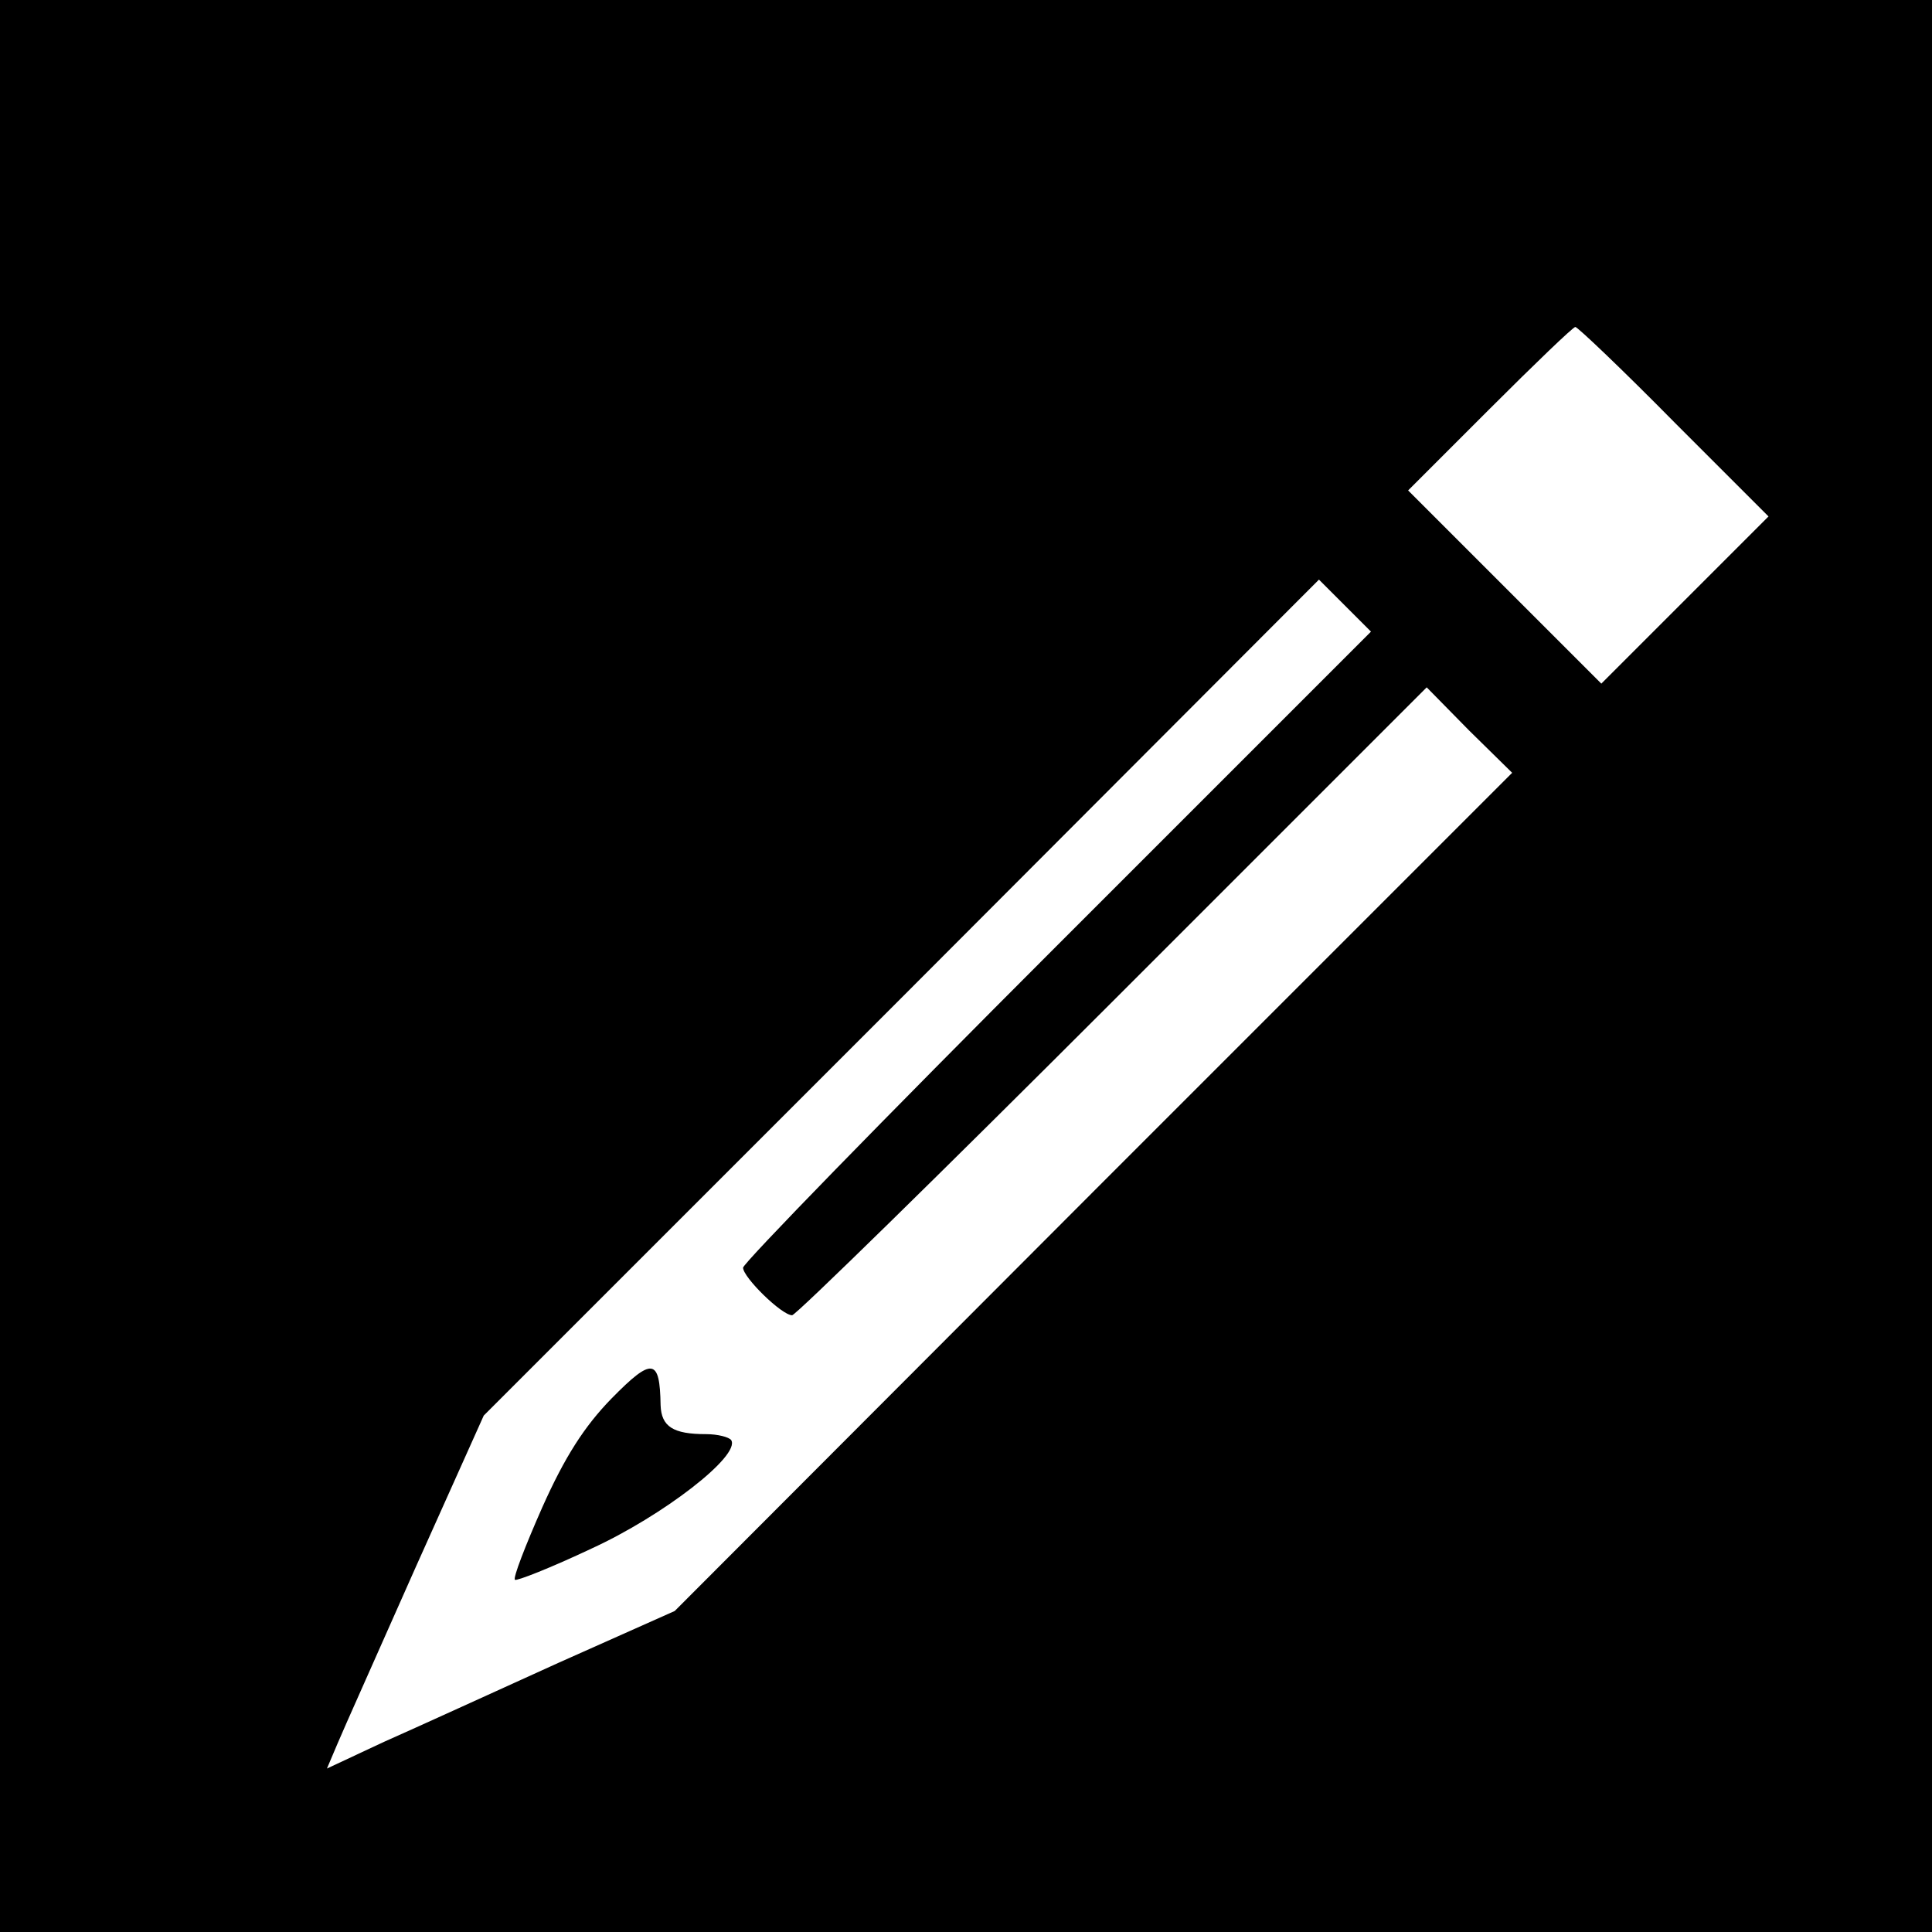
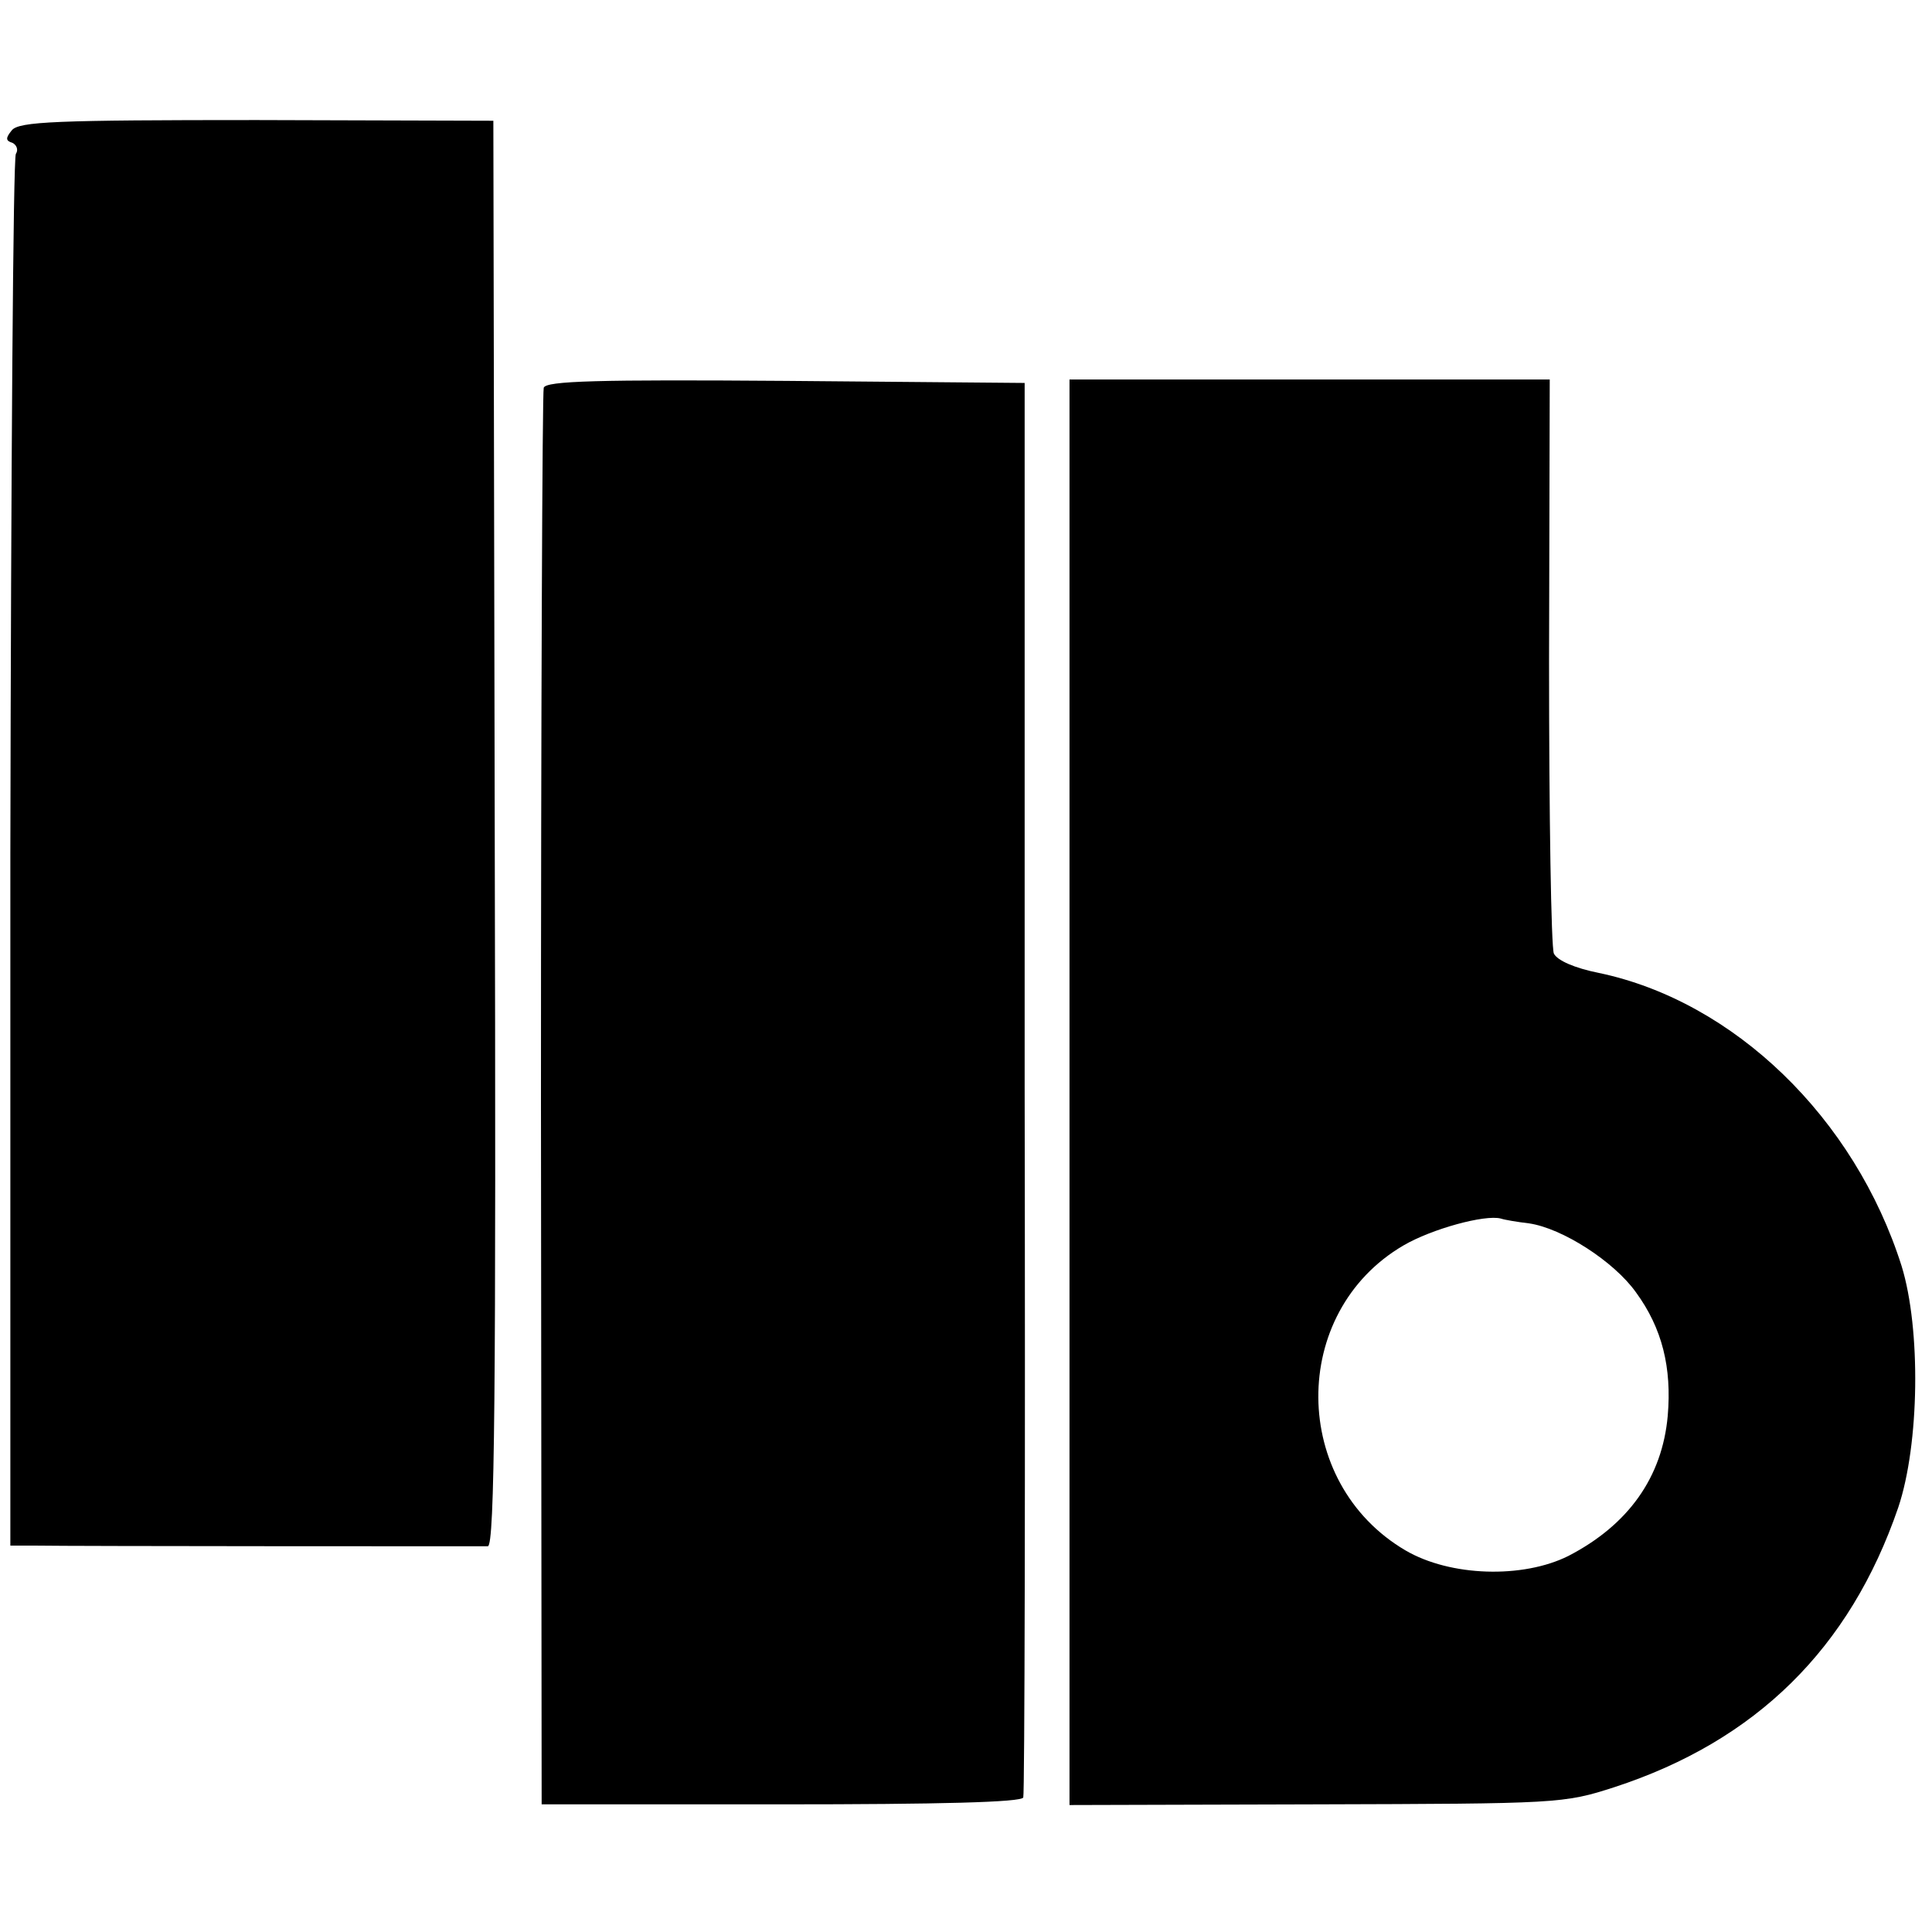
- <svg xmlns="http://www.w3.org/2000/svg" version="1.0" width="260pt" height="260pt" viewBox="0 0 260 260" preserveAspectRatio="xMidYMid meet">
-   <g transform="translate(0,260) scale(0.1,-0.1)" fill="#000000" stroke="none">
-     <path d="M0 1300 l0 -1300 1300 0 1300 0 0 1300 0 1300 -1300 0 -1300 0 0 -1300z m2253 732 l127 -127 -113 -113 -112 -112 -130 130 -130 130 110 110 c60 60 112 110 115 110 3 0 63 -57 133 -128z m-831 -705 c-232 -232 -422 -427 -422 -433 0 -13 52 -64 66 -64 5 0 199 190 431 422 l423 423 57 -58 58 -57 -564 -564 -563 -564 -157 -70 c-86 -39 -191 -87 -234 -106 l-77 -36 14 33 c7 17 55 124 105 237 l92 205 562 562 562 563 35 -35 35 -35 -423 -423z" />
-     <path d="M823 718 c-37 -38 -63 -79 -93 -146 -23 -52 -40 -96 -37 -98 2 -2 48 16 103 42 96 44 201 125 188 146 -3 4 -18 8 -34 8 -44 0 -60 10 -61 39 -1 63 -11 65 -66 9z" />
+ <svg xmlns="http://www.w3.org/2000/svg" version="1.0" width="280pt" height="280pt" viewBox="0 0 280 280" preserveAspectRatio="xMidYMid meet">
+   <g transform="translate(0,280) scale(0.1,-0.1)" fill="#000000" stroke="none">
+     <path d="M17 2611 c-9 -11 -9 -15 1 -18 6 -3 9 -10 5 -16 -4 -6 -7 -463 -8 -1014 l0 -1003 35 0 c57 -1 644 -1 657 -1 10 1 12 223 10 1034 l-2 1032 -343 1 c-290 0 -345 -2 -355 -15z" />
+     <path d="M788 2238 c-2 -7 -4 -472 -4 -1033 l1 -1020 347 0 c229 0 349 3 351 10 2 5 3 469 2 1030 l0 1020 -346 3 c-272 2 -348 0 -351 -10z" />
+     <path d="M1550 1217 l0 -1033 358 1 c350 1 358 1 432 25 205 67 341 201 411 405 31 92 33 259 5 350 -68 215 -243 384 -439 425 -35 7 -60 18 -65 28 -4 9 -7 200 -7 425 l1 407 -348 0 -348 0 0 -1033z m666 -190 c48 -7 123 -55 155 -100 38 -52 52 -109 46 -179 -8 -89 -57 -158 -144 -203 -66 -33 -171 -30 -236 8 -167 98 -169 345 -3 442 41 24 118 45 141 39 6 -2 24 -5 41 -7z" />
  </g>
</svg>
